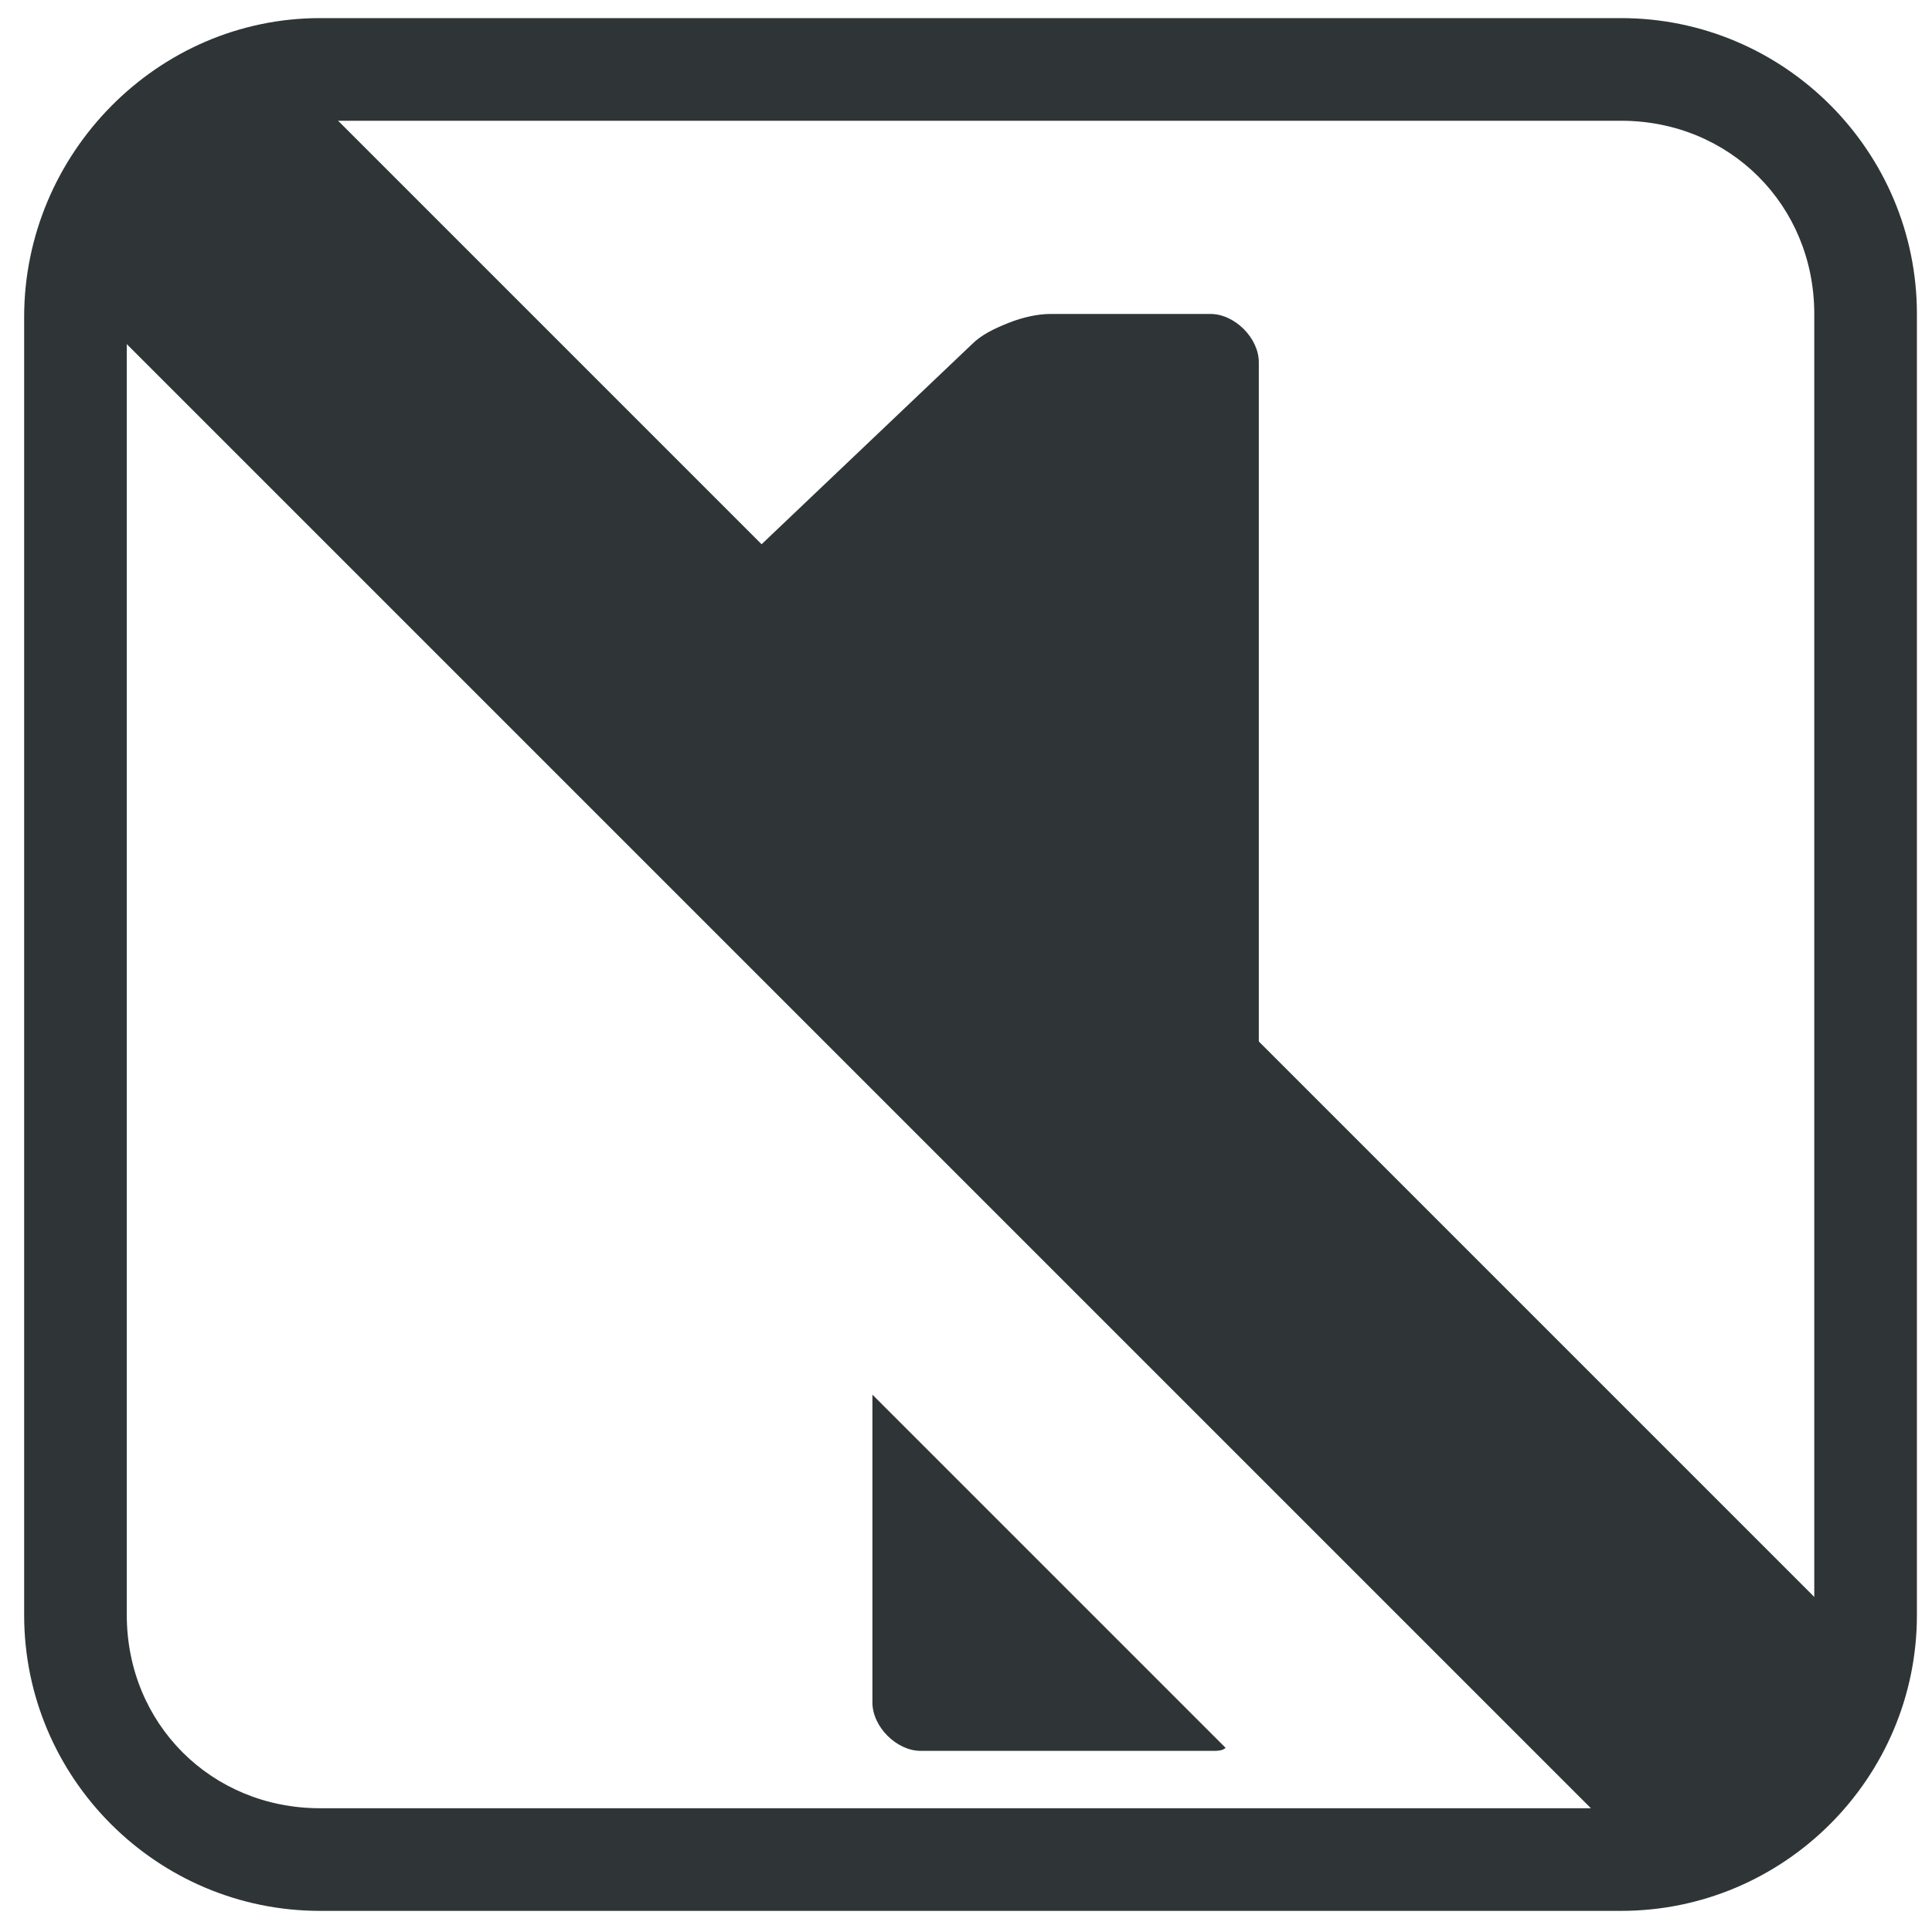
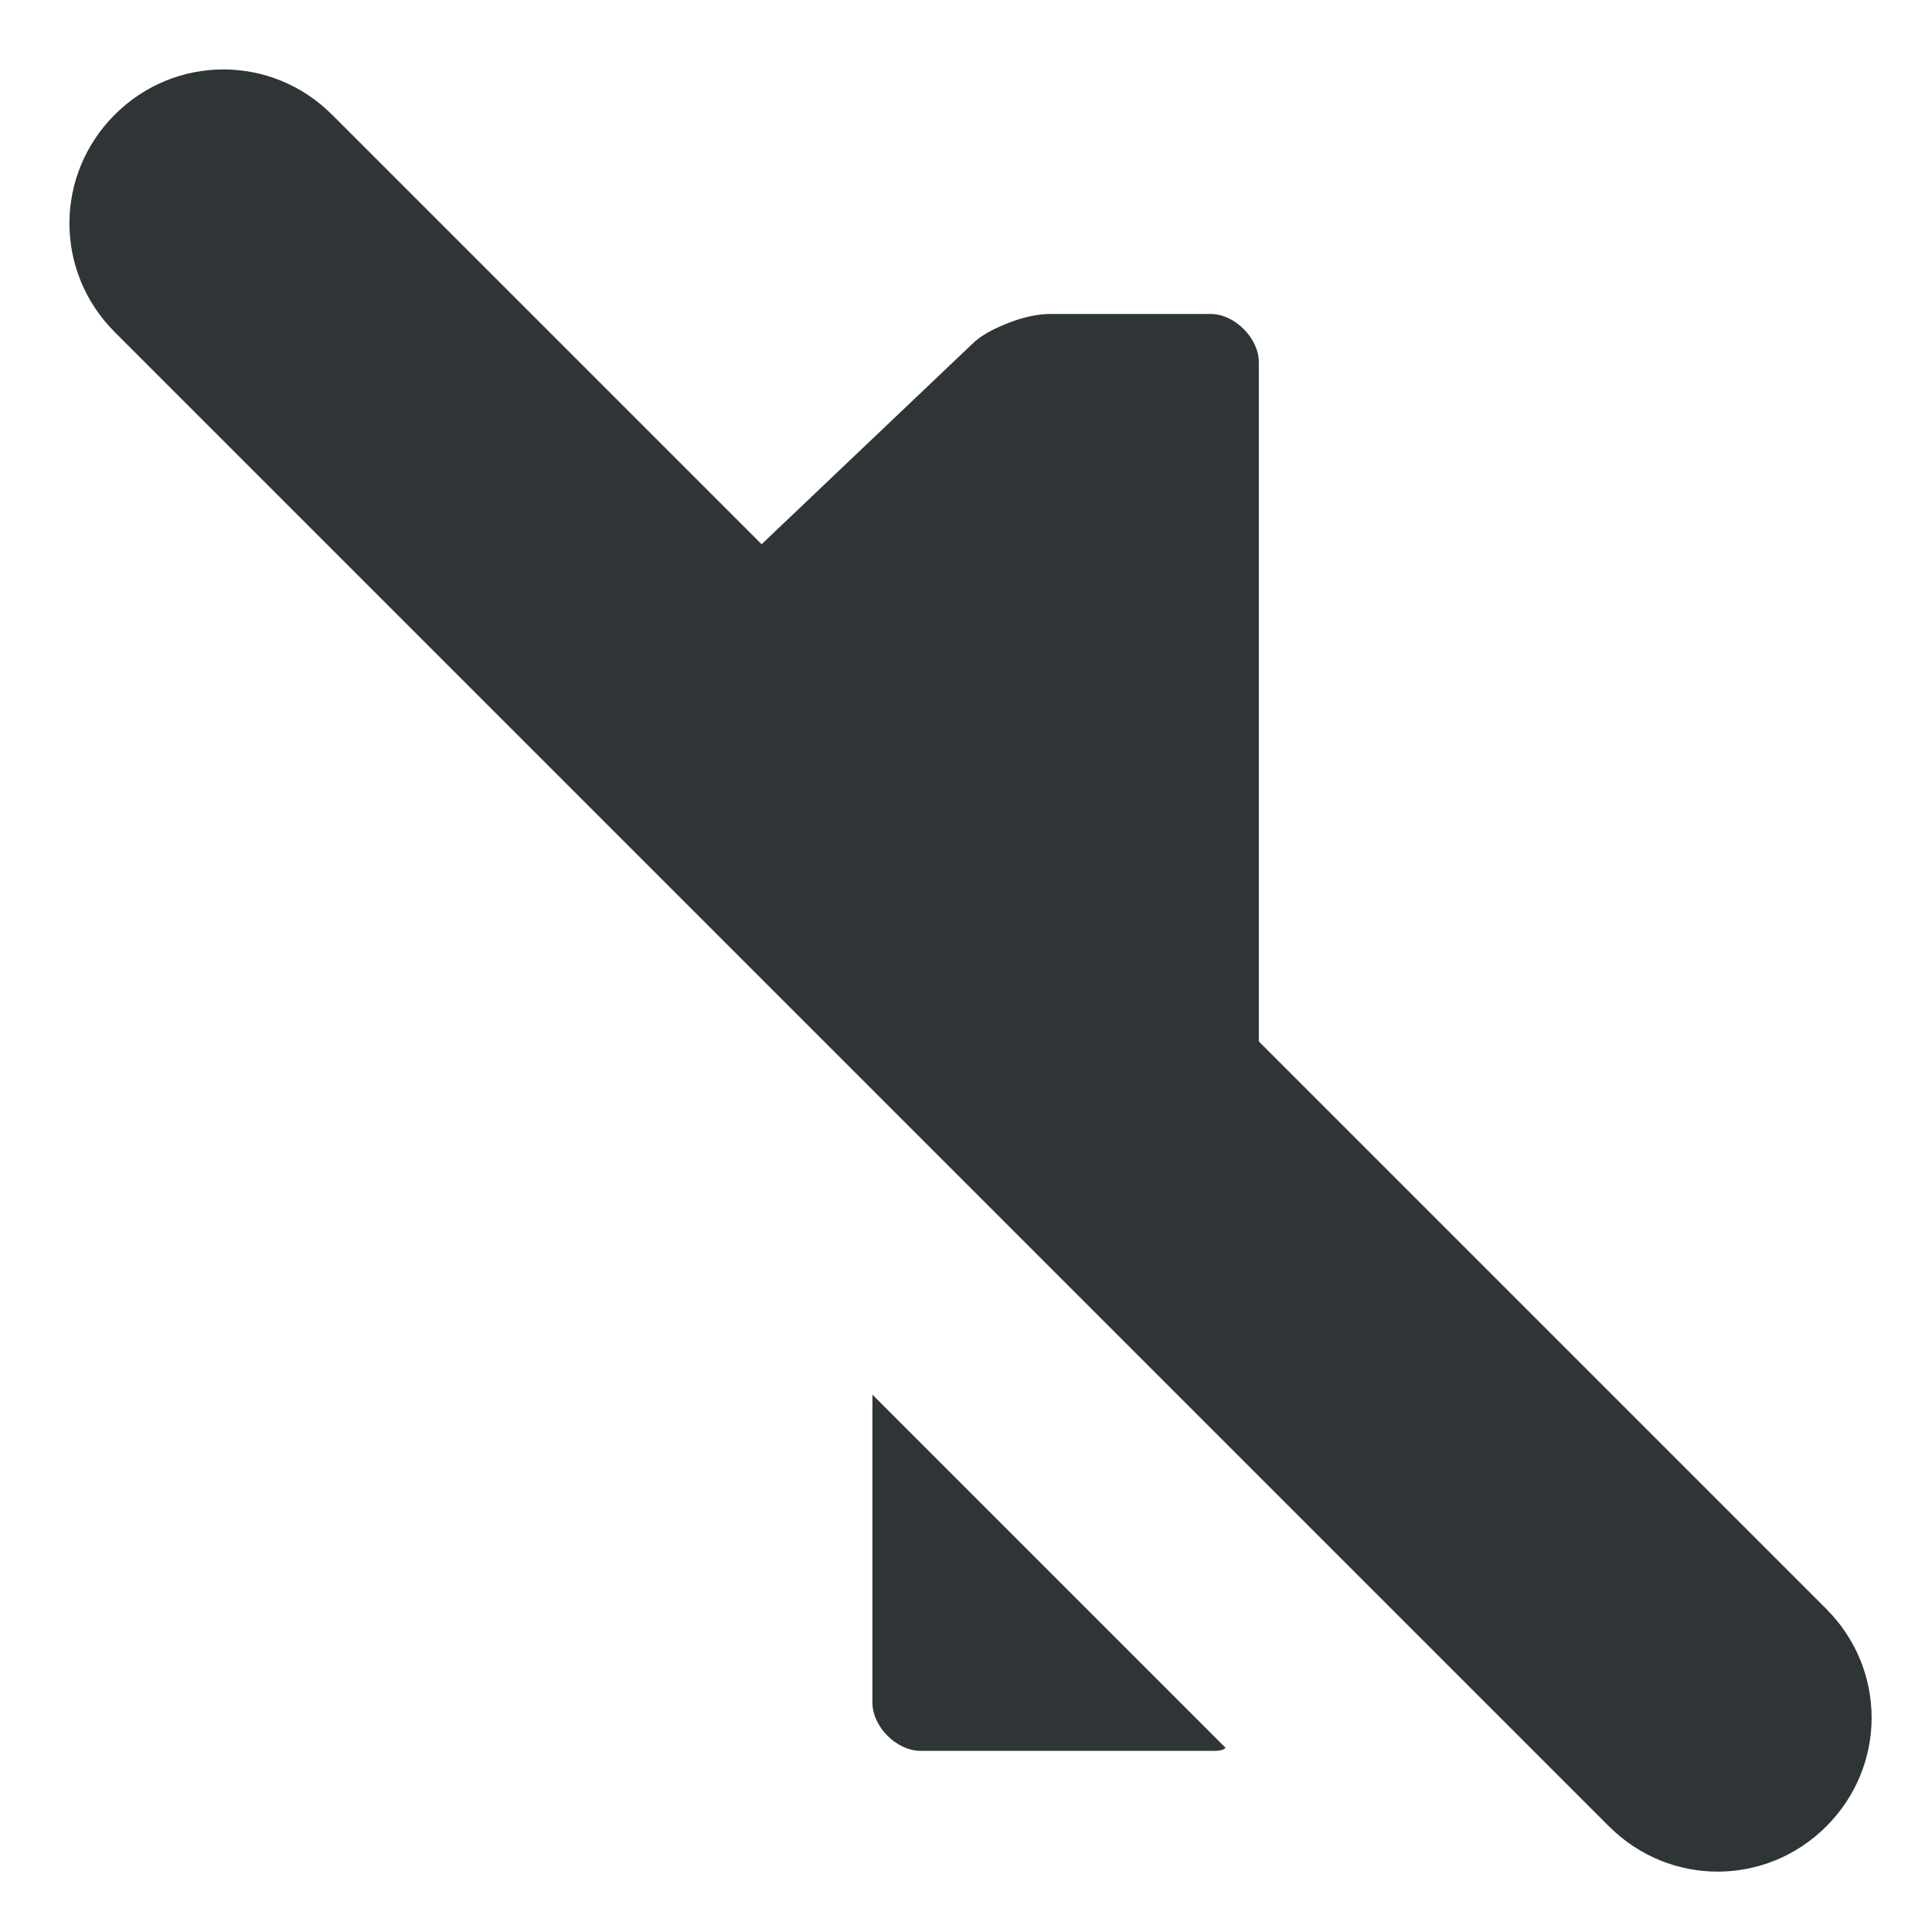
<svg xmlns="http://www.w3.org/2000/svg" version="1.1" id="katman_1" x="0px" y="0px" viewBox="0 0 64 64" style="enable-background:new 0 0 64 64;" xml:space="preserve">
-   <style type="text/css">
+   <defs id="defs17" />
+   <style type="text/css" id="style2">
	.st0{fill:#2F3536;}
	.st1{fill-rule:evenodd;clip-rule:evenodd;fill:#2F3536;}
</style>
-   <g>
-     <path class="st0" d="M53.7,63.3H10.6c-5.4,0-9.8-4.4-9.8-9.8v-43c0-5.4,4.4-9.9,9.8-9.9h43.1c5.4,0,9.8,4.4,9.8,9.8v43.1   C63.5,58.9,59.1,63.3,53.7,63.3z M10.6,4c-3.5,0-6.4,2.9-6.4,6.5v43c0,3.6,2.8,6.4,6.4,6.4h43.1c3.6,0,6.4-2.8,6.4-6.4V10.4   c0-3.6-2.8-6.4-6.4-6.4H10.6z" />
-   </g>
-   <path class="st1" d="M3.8,3.8L3.8,3.8c-2,2-2,5.2,0,7.2l49.5,49.5c2,2,5.2,2,7.2,0l0,0c2-2,2-5.2,0-7.2L11,3.8  C9,1.8,5.8,1.8,3.8,3.8z" />
-   <path class="st0" d="M41.7,44.6V12c0-0.4-0.2-0.8-0.5-1.1s-0.7-0.5-1.1-0.5h-5.3c-0.4,0-0.9,0.1-1.4,0.3s-0.9,0.4-1.2,0.7L20,23  L41.7,44.6z" />
-   <path class="st0" d="M28.9,46.2v10.2c0,0.4,0.2,0.8,0.5,1.1s0.7,0.5,1.1,0.5h9.7c0.1,0,0.3,0,0.4-0.1L28.9,46.2z" />
+   <path class="st1" d="M3.8,3.8L3.8,3.8c-2,2-2,5.2,0,7.2l49.5,49.5c2,2,5.2,2,7.2,0l0,0c2-2,2-5.2,0-7.2L11,3.8  C9,1.8,5.8,1.8,3.8,3.8z" id="path8" />
+   <path class="st0" d="M41.7,44.6V12c0-0.4-0.2-0.8-0.5-1.1s-0.7-0.5-1.1-0.5h-5.3c-0.4,0-0.9,0.1-1.4,0.3s-0.9,0.4-1.2,0.7L20,23  L41.7,44.6z" id="path10" />
+   <path class="st0" d="M28.9,46.2v10.2c0,0.4,0.2,0.8,0.5,1.1s0.7,0.5,1.1,0.5h9.7c0.1,0,0.3,0,0.4-0.1L28.9,46.2z" id="path12" />
</svg>
